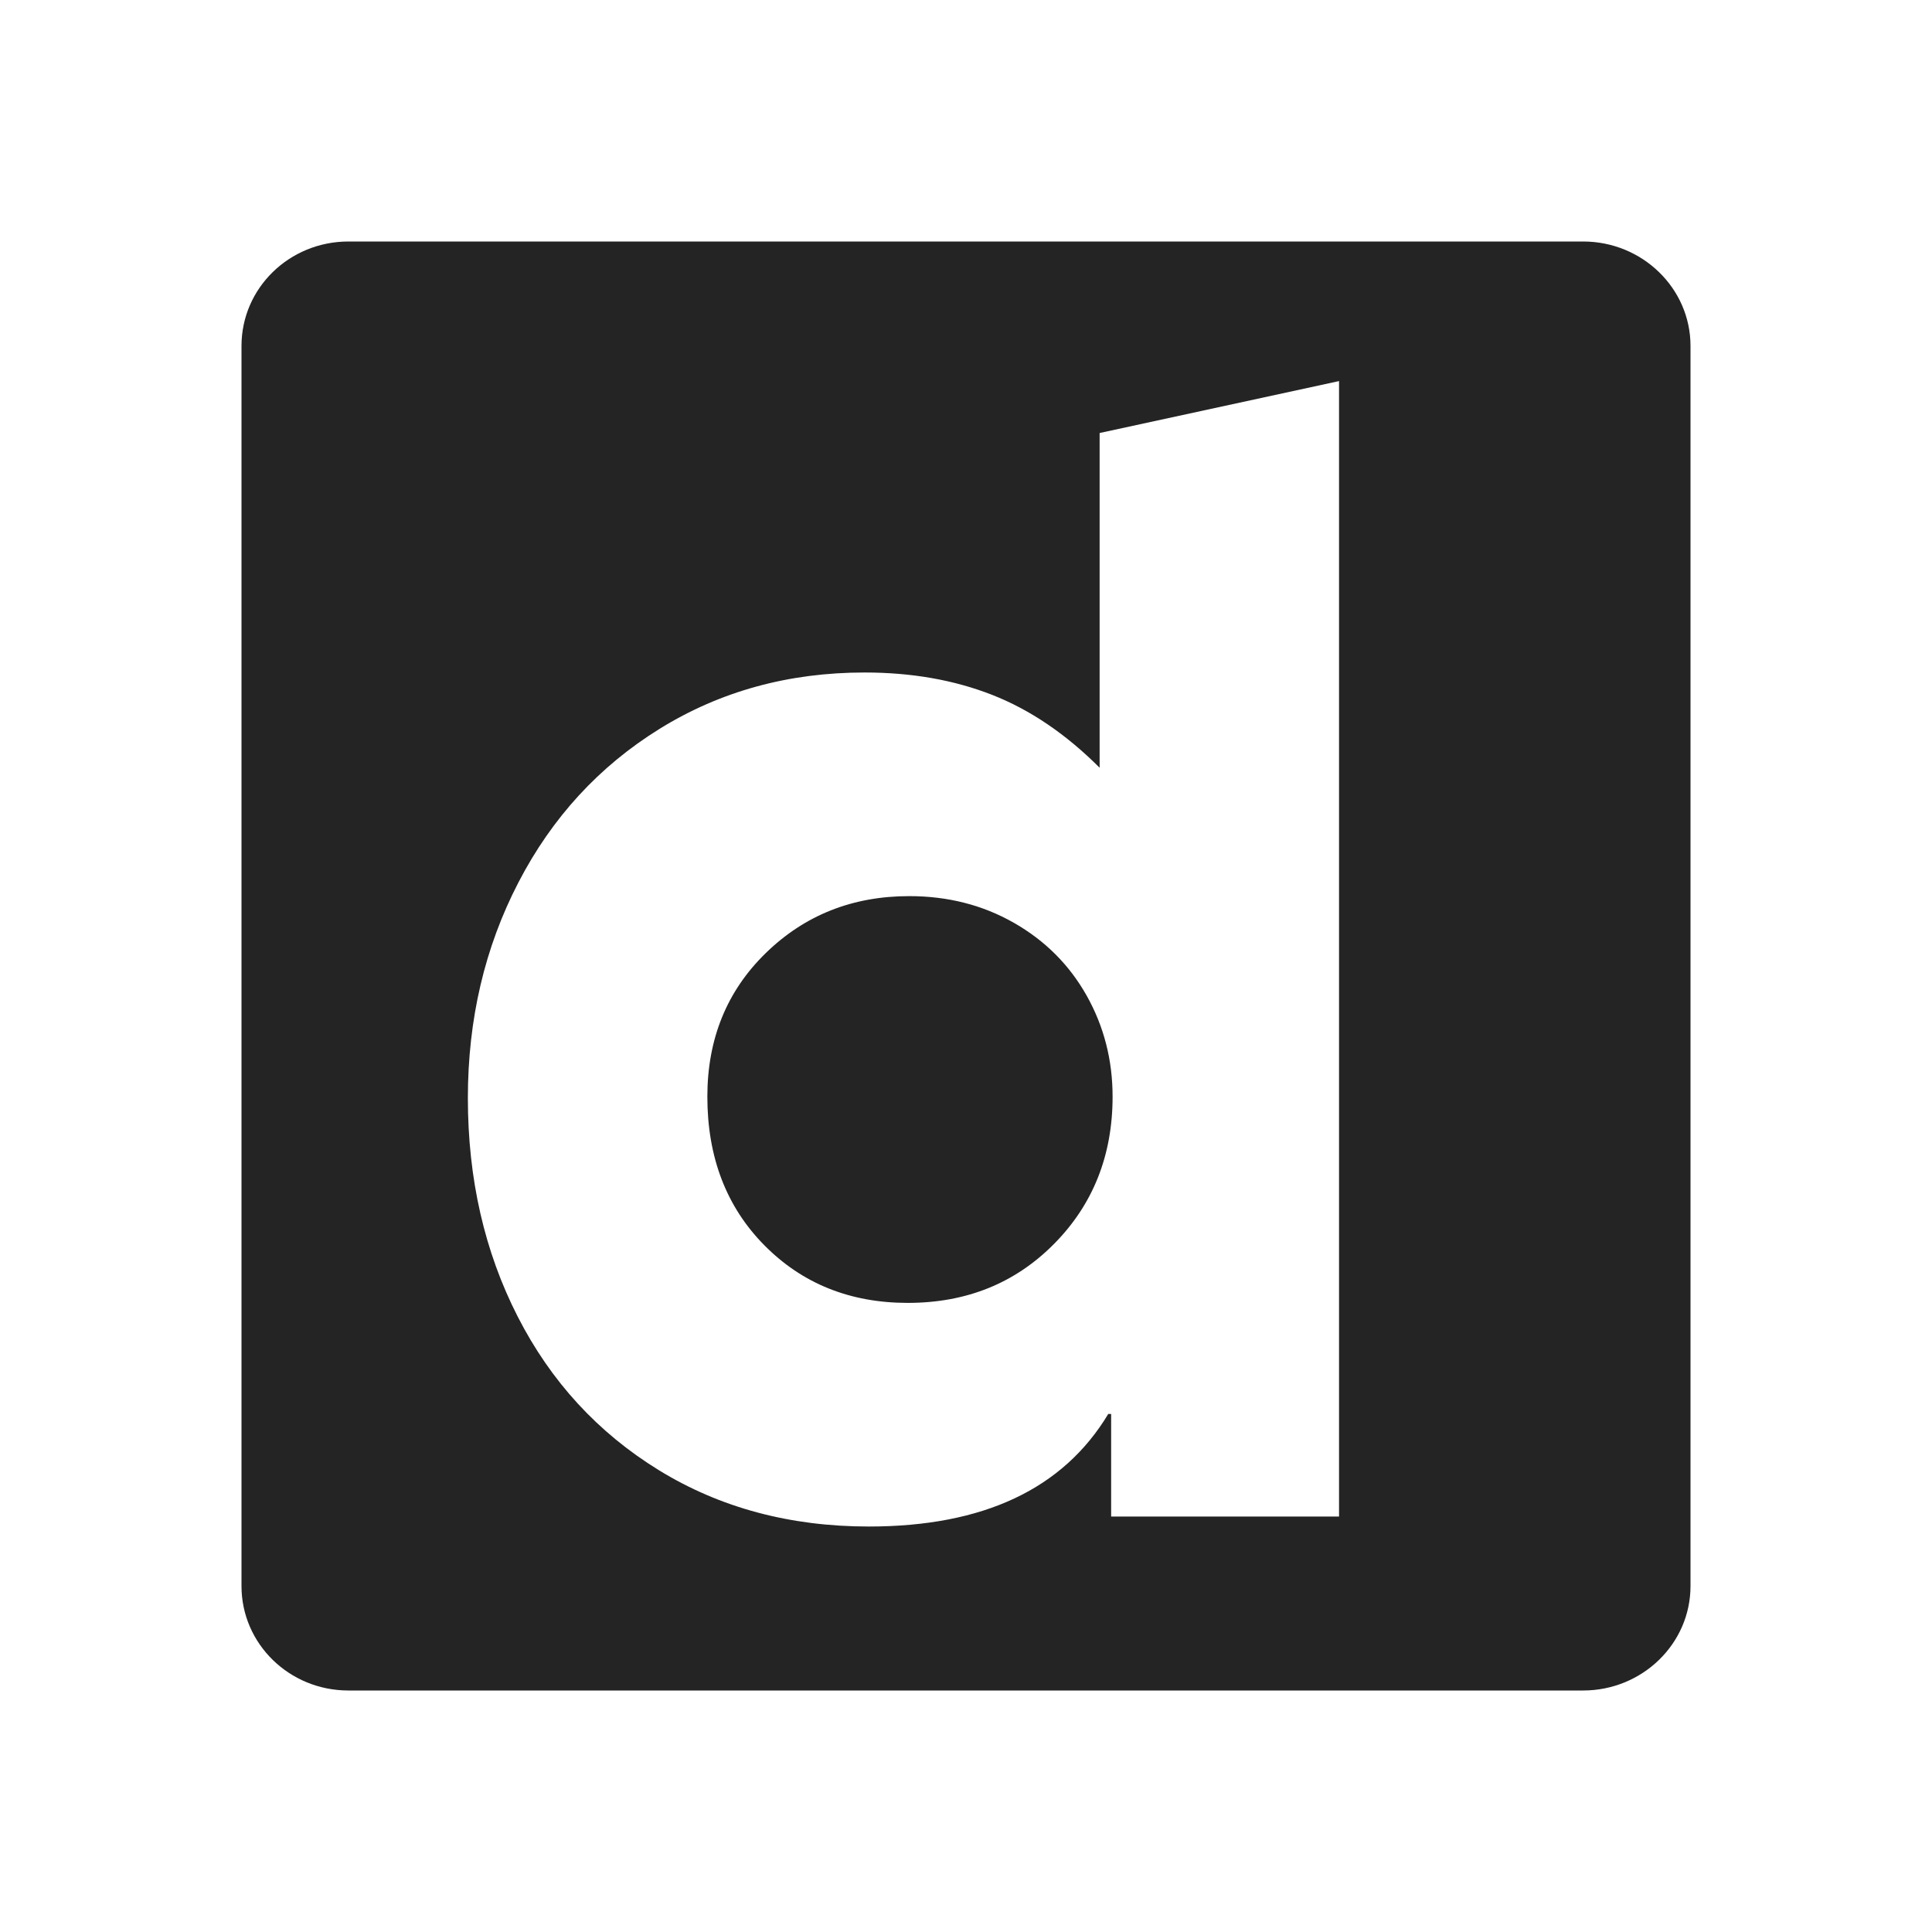
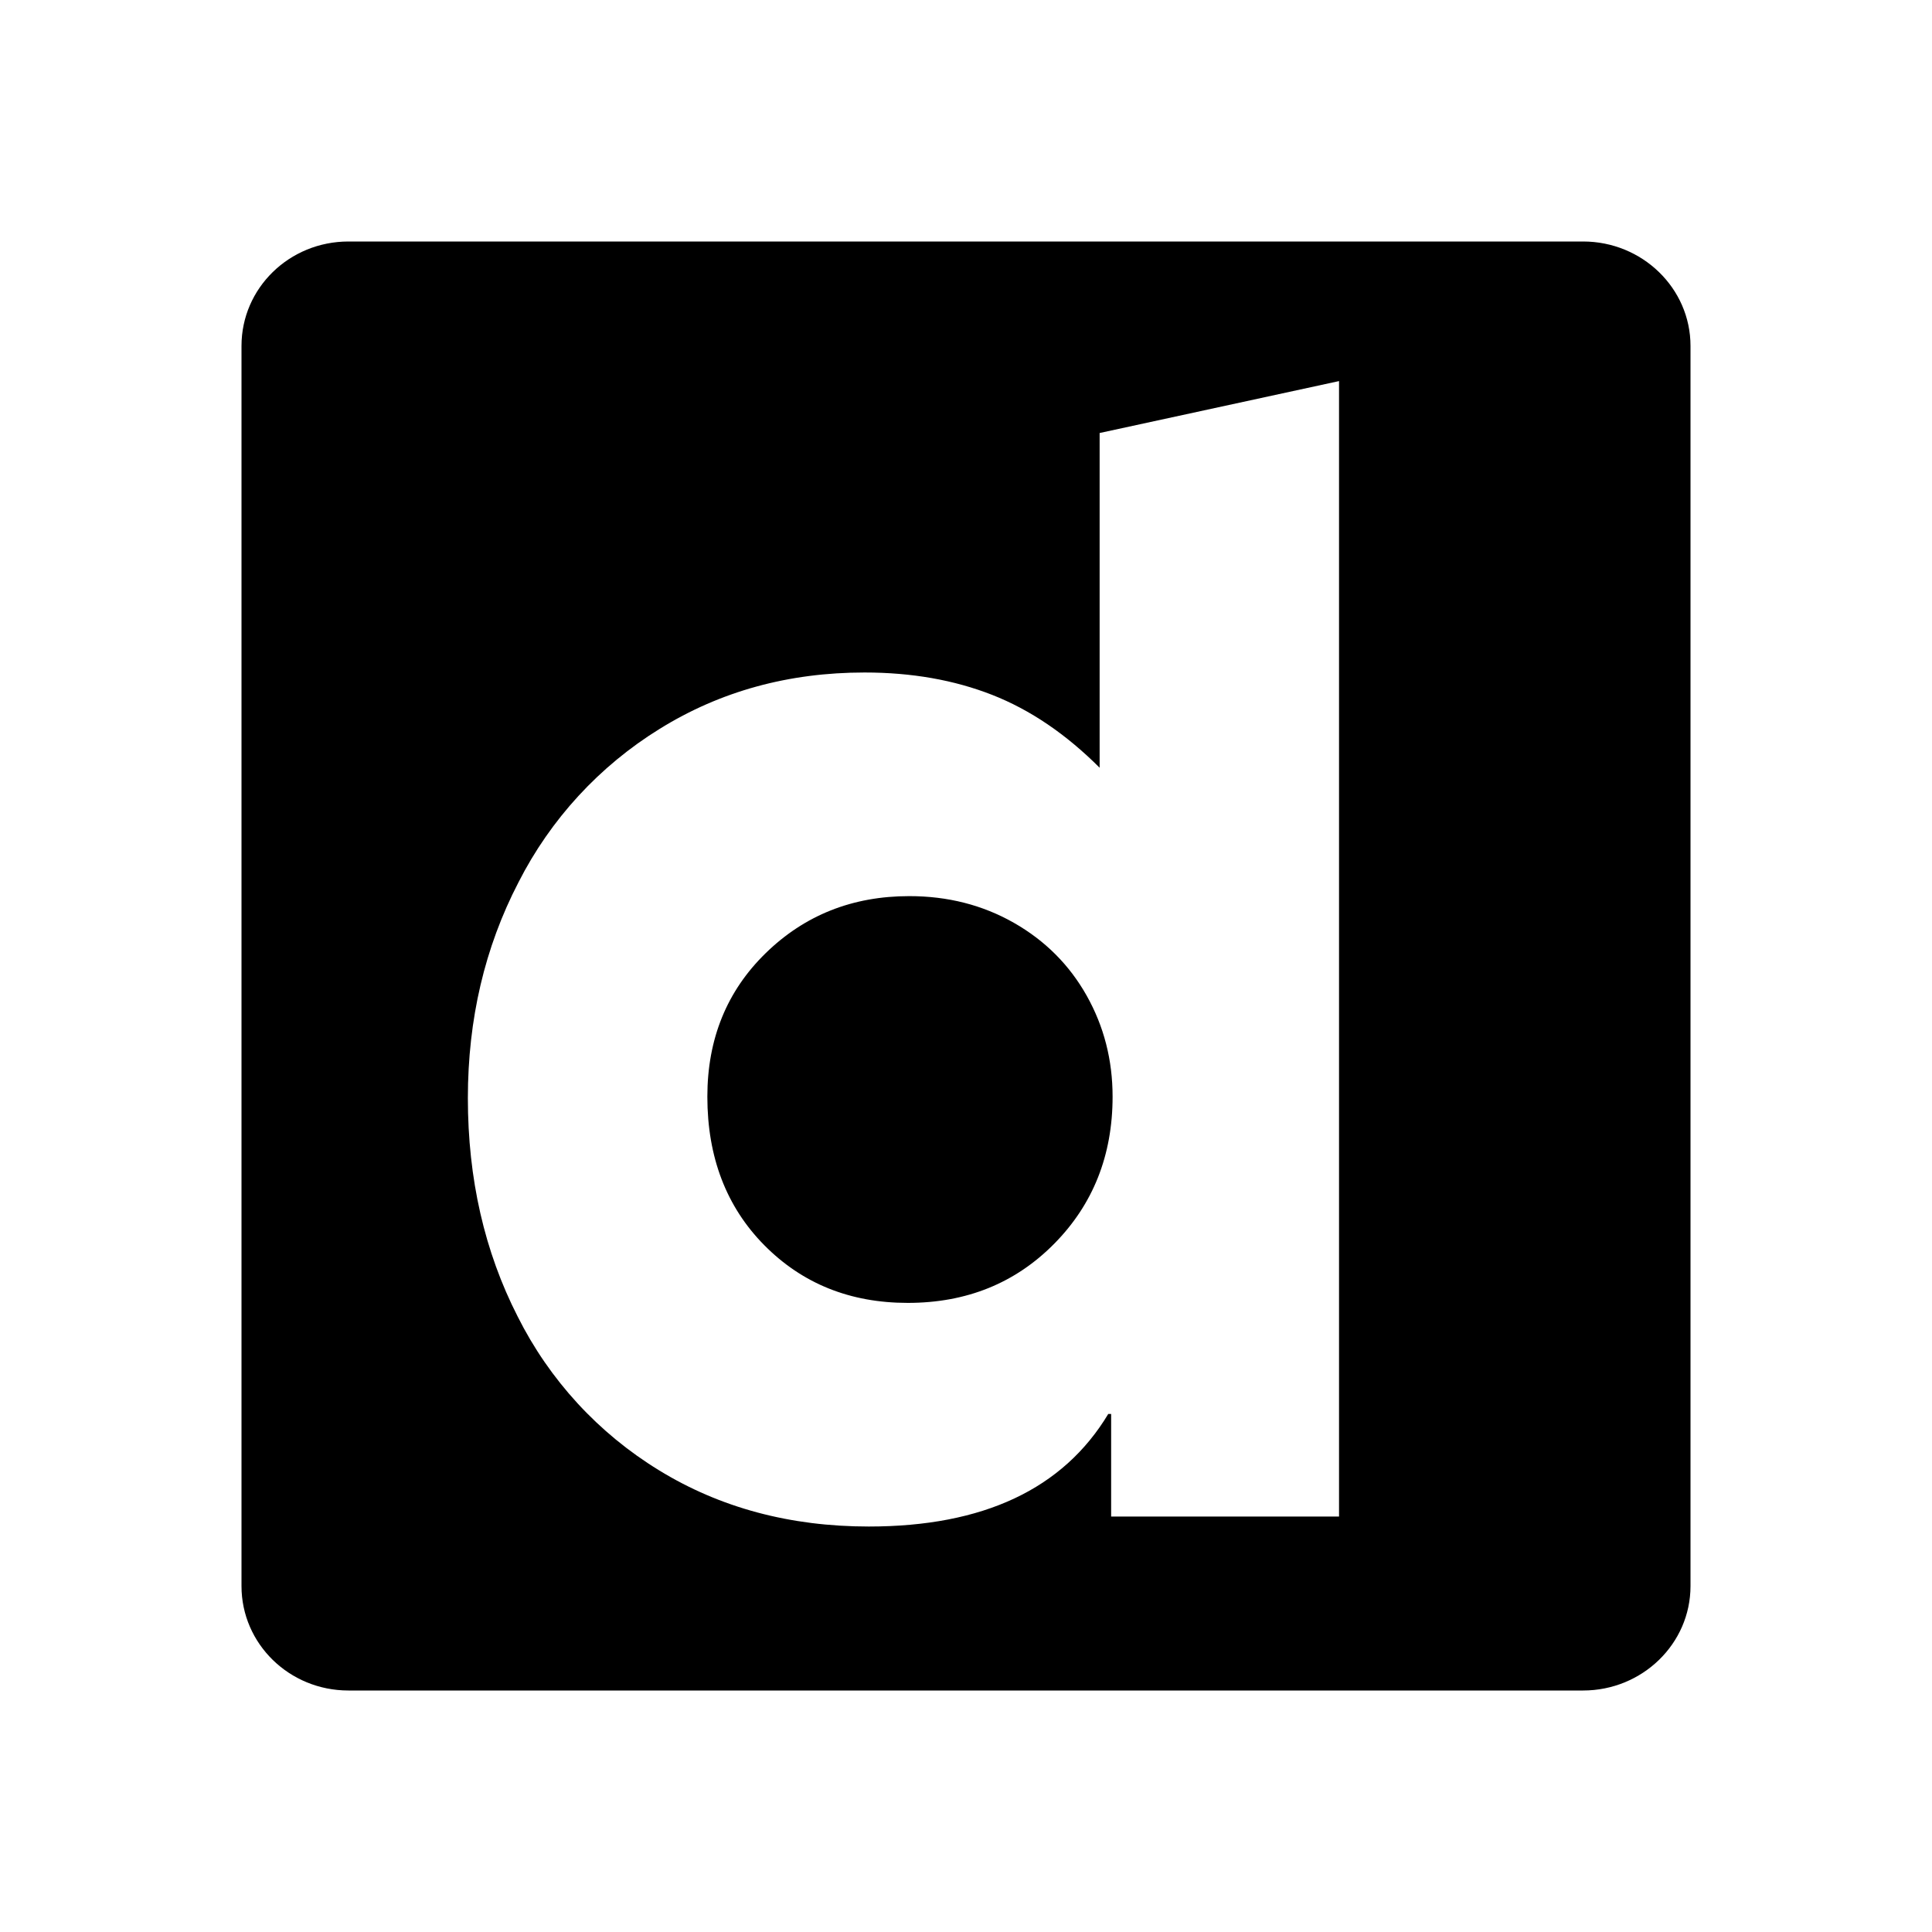
<svg xmlns="http://www.w3.org/2000/svg" width="24" height="24" viewBox="0 0 24 24">
-   <g id="dailymotion-line" stroke="none" stroke-width="1" fill="none" fill-rule="evenodd">
-     <path d="M19.666,3 C20.4,3 21,3.58 21,4.297 L21,4.297 L21,19.703 C21,20.42 20.4,21 19.666,21 L19.666,21 L4.328,21 C3.594,21 3,20.42 3,19.703 L3,19.703 L3,4.297 C3,3.58 3.593,3 4.329,3 L4.329,3 Z M16.634,4.734 L13.66,5.379 L13.66,9.537 C13.242,9.119 12.797,8.817 12.325,8.632 C11.853,8.447 11.325,8.354 10.74,8.354 C9.796,8.354 8.948,8.587 8.195,9.053 C7.443,9.519 6.858,10.155 6.44,10.962 C6.022,11.768 5.812,12.661 5.812,13.641 C5.812,14.644 6.019,15.549 6.431,16.355 C6.843,17.162 7.428,17.798 8.186,18.264 C8.945,18.73 9.814,18.963 10.793,18.963 C12.215,18.963 13.206,18.497 13.767,17.565 L13.803,17.565 L13.803,18.839 L16.634,18.839 L16.634,4.734 Z M11.295,11.132 C11.773,11.132 12.206,11.242 12.594,11.463 C12.982,11.684 13.284,11.986 13.499,12.368 C13.714,12.751 13.821,13.169 13.821,13.623 C13.821,14.351 13.579,14.961 13.096,15.45 C12.612,15.94 12.006,16.185 11.277,16.185 C10.56,16.185 9.966,15.946 9.494,15.468 C9.023,14.991 8.787,14.375 8.787,13.623 C8.787,12.906 9.029,12.311 9.512,11.84 C9.996,11.368 10.59,11.132 11.295,11.132 Z" id="🎨-couleur-icône" fill="#242424" />
-   </g>
+   <path fill="currentColor" fill-rule="evenodd" d="M19.666 3C20.4 3 21 3.58 21 4.297v15.406C21 20.42 20.4 21 19.666 21H4.328C3.594 21 3 20.42 3 19.703V4.297C3 3.58 3.593 3 4.329 3Zm-3.032 1.734-2.974.645v4.158c-.418-.418-.863-.72-1.335-.905-.472-.185-1-.278-1.585-.278-.944 0-1.792.233-2.545.7a4.792 4.792 0 0 0-1.755 1.908c-.418.806-.628 1.699-.628 2.679 0 1.003.207 1.908.619 2.714a4.709 4.709 0 0 0 1.755 1.909c.759.466 1.628.699 2.607.699 1.422 0 2.413-.466 2.974-1.398h.036v1.274h2.831V4.734Zm-5.339 6.398c.478 0 .91.11 1.299.331.388.221.69.523.905.905.215.383.322.8.322 1.255 0 .728-.242 1.338-.725 1.827-.484.49-1.09.735-1.819.735-.717 0-1.31-.239-1.783-.717-.471-.477-.707-1.093-.707-1.845 0-.717.242-1.312.725-1.783.484-.472 1.078-.708 1.783-.708Z" />
</svg>
